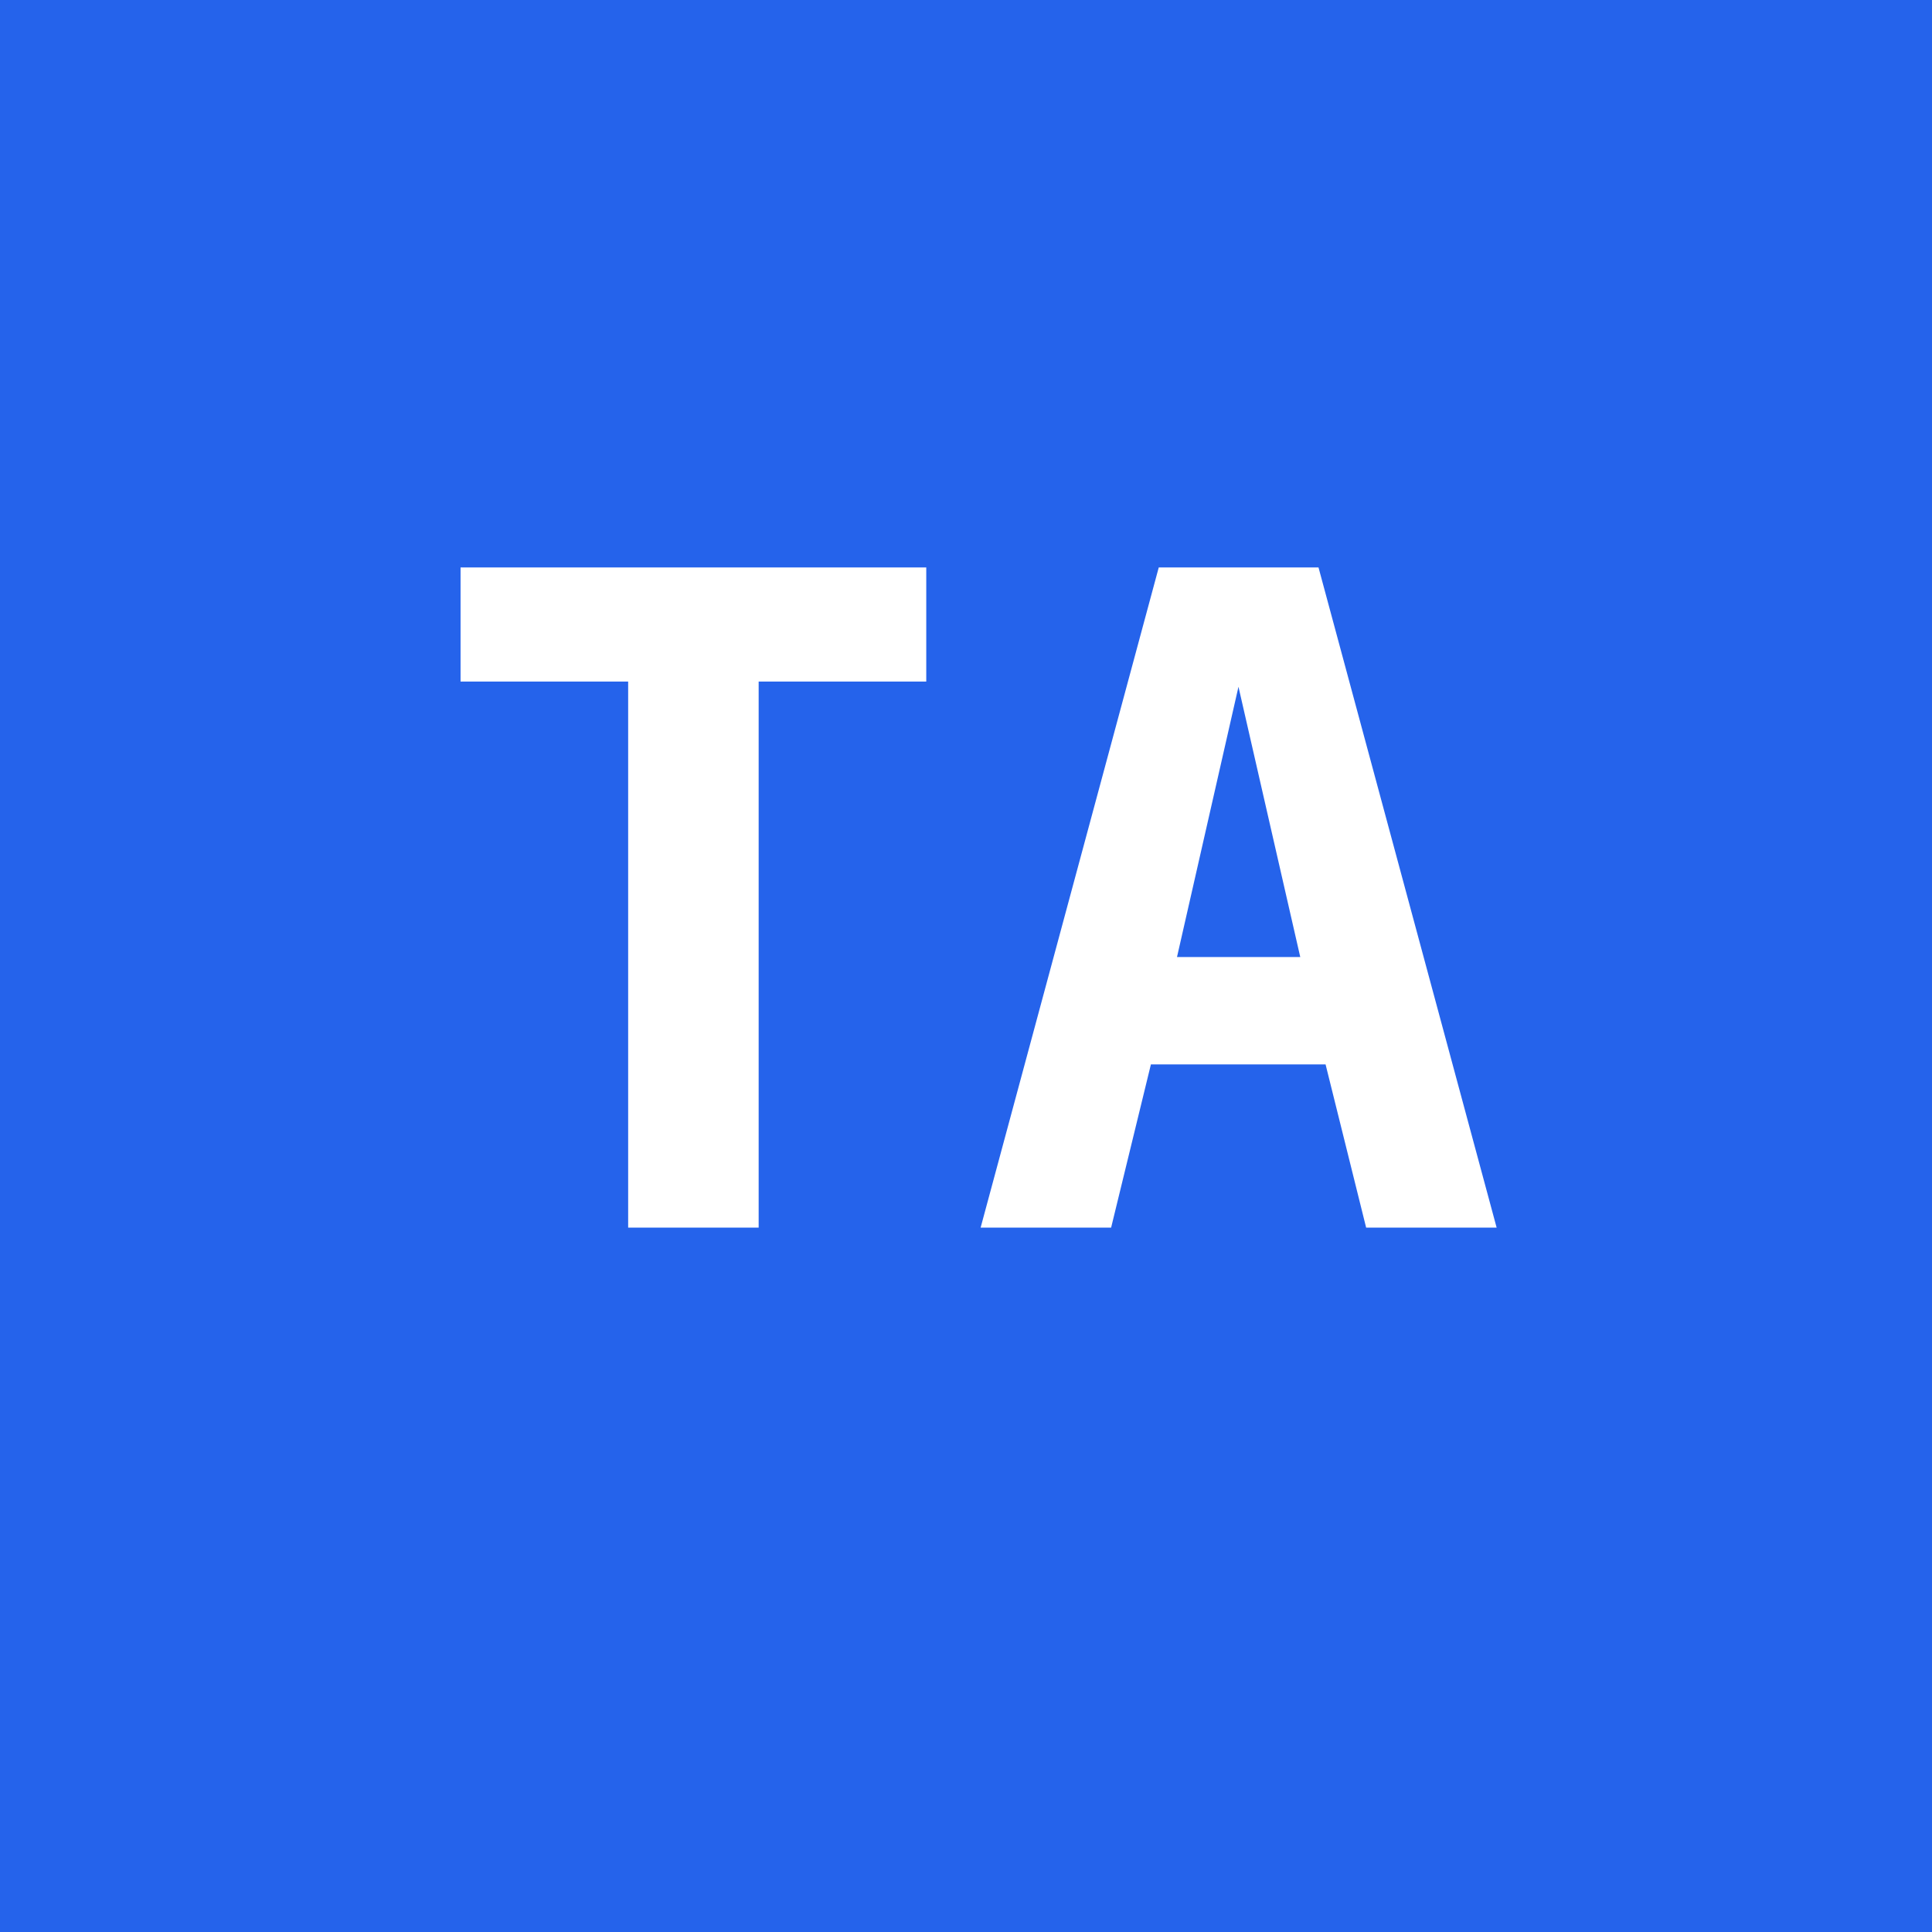
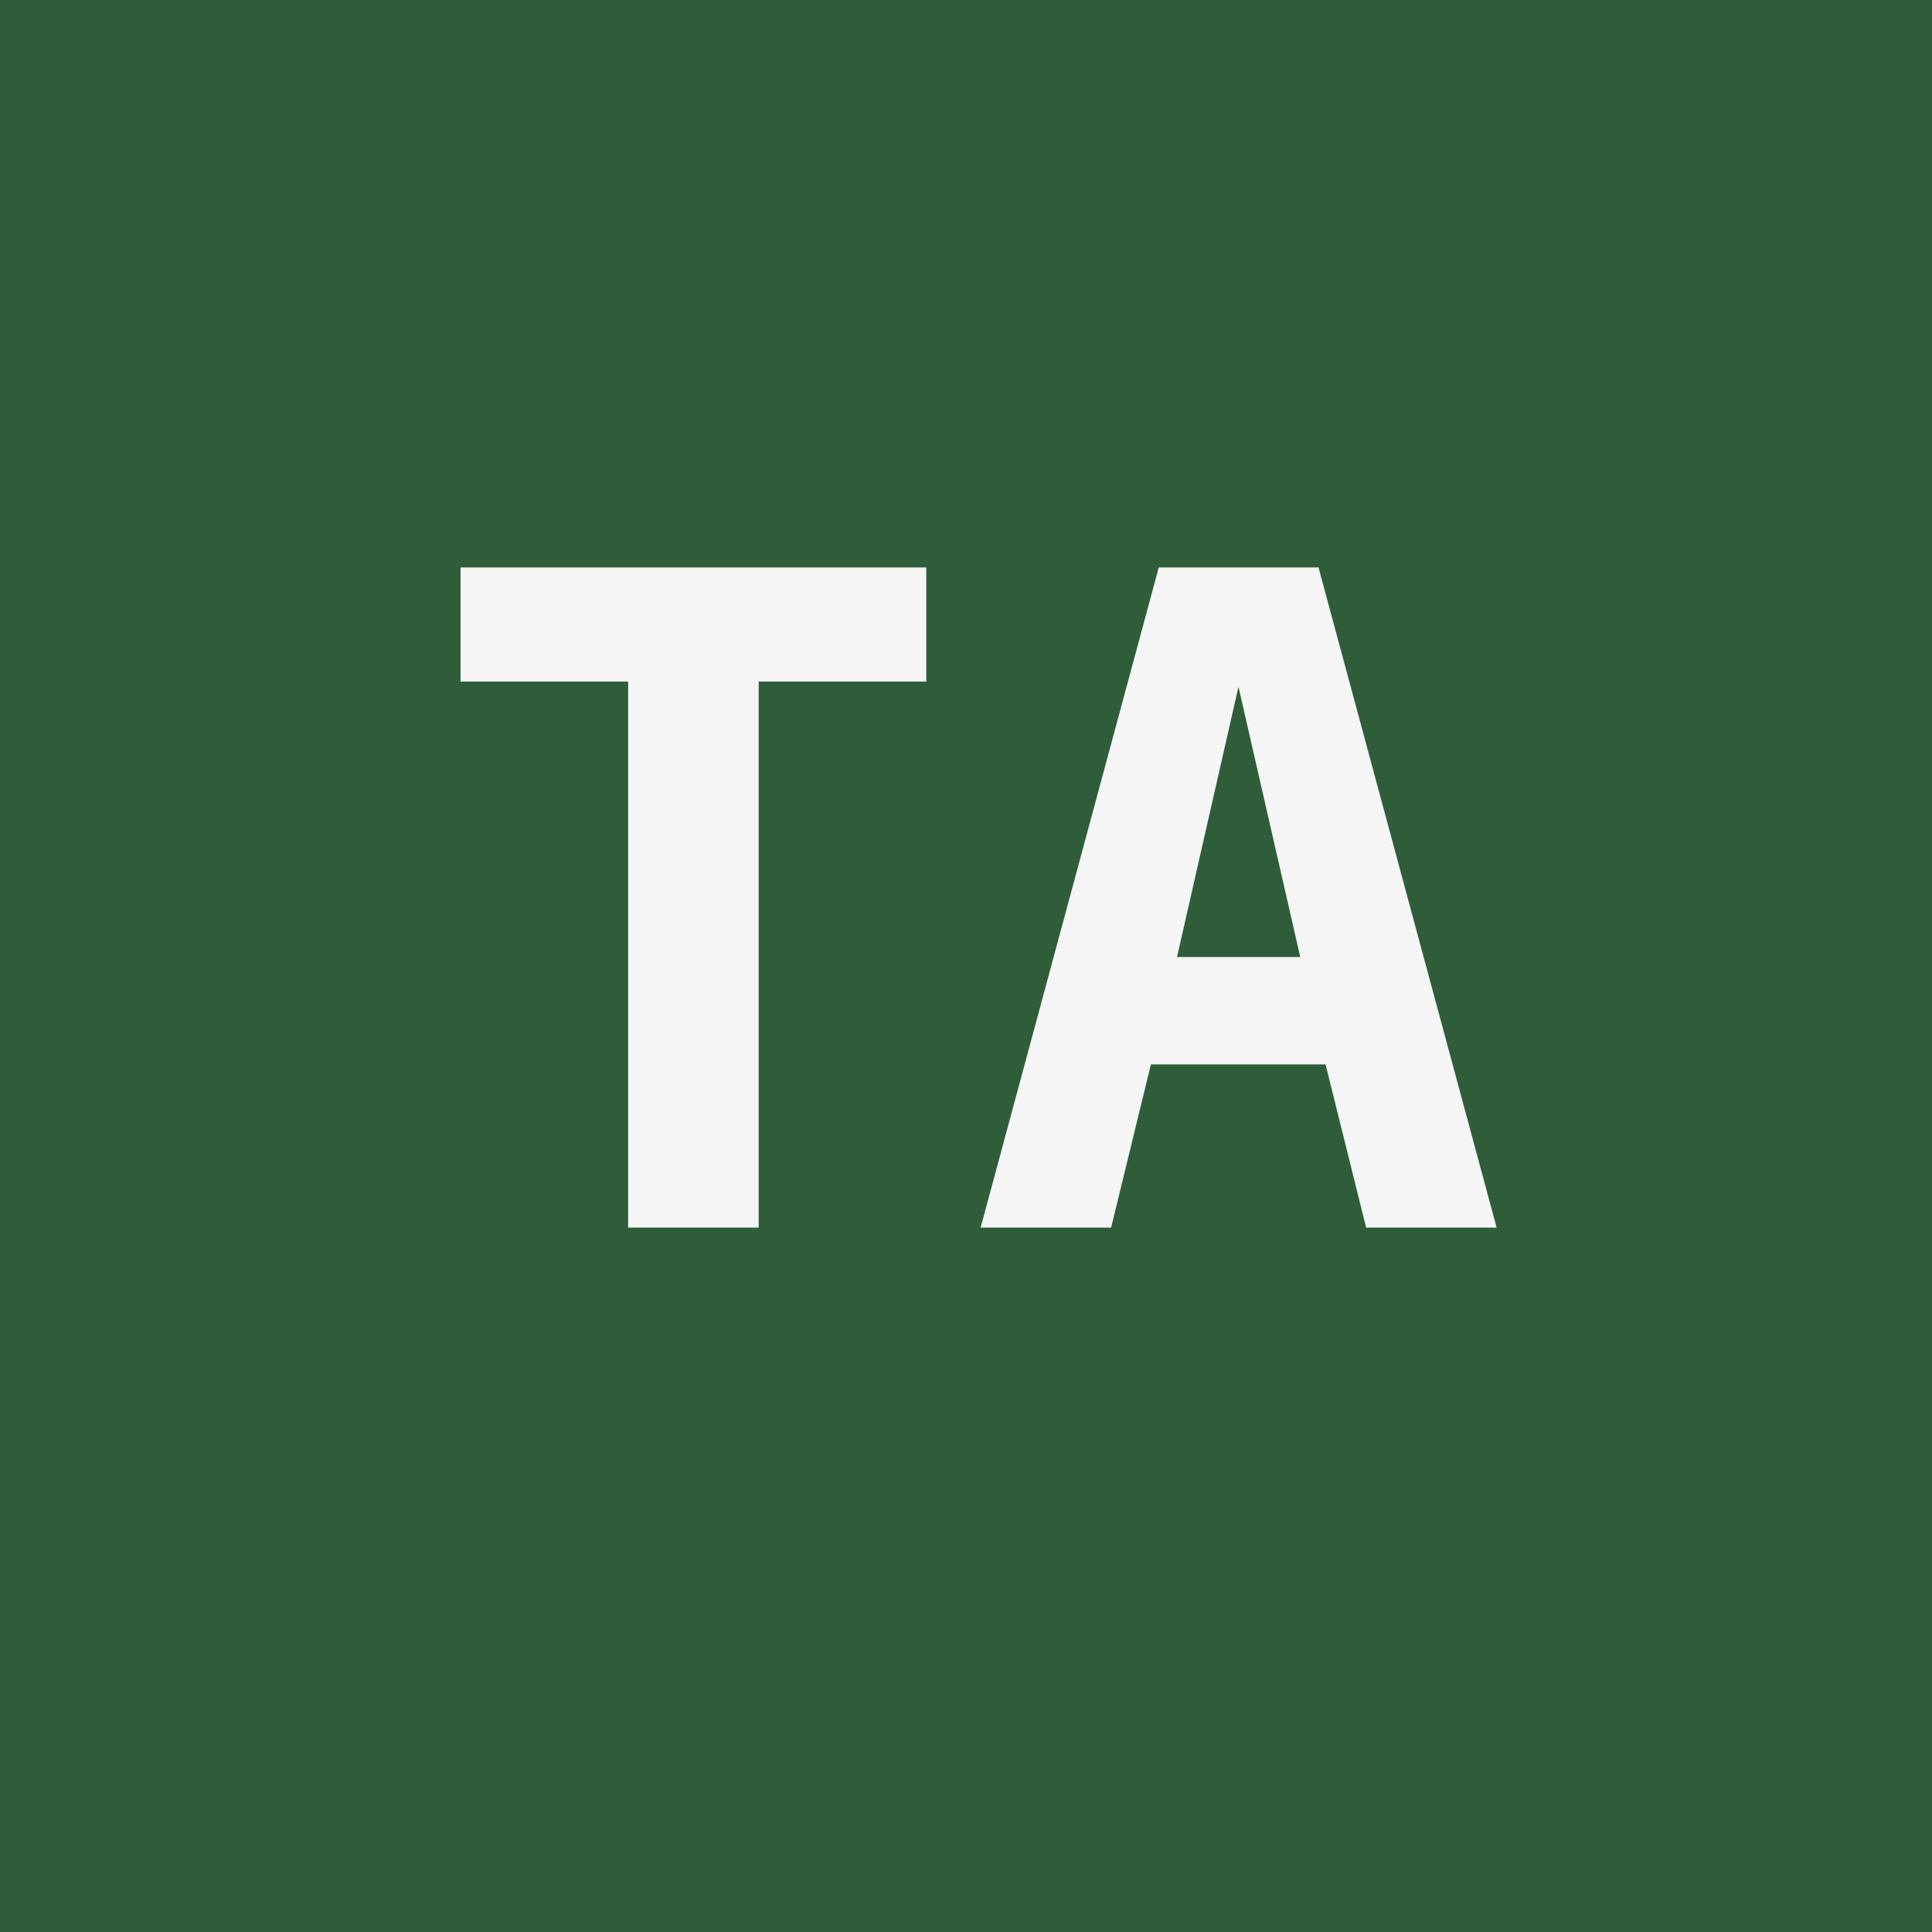
<svg xmlns="http://www.w3.org/2000/svg" width="192" height="192" viewBox="0 0 192 192">
-   <rect width="192" height="192" fill="#2563eb" />
-   <text x="96" y="122" font-family="monospace" font-size="90" font-weight="bold" text-anchor="middle" fill="#ffffff">TA</text>
+   <rect width="192" height="192" fill="#2f5d3a" />
+   <text x="96" y="122" font-family="monospace" font-size="90" font-weight="bold" text-anchor="middle" fill="#f5f5f5">TA</text>
</svg>
